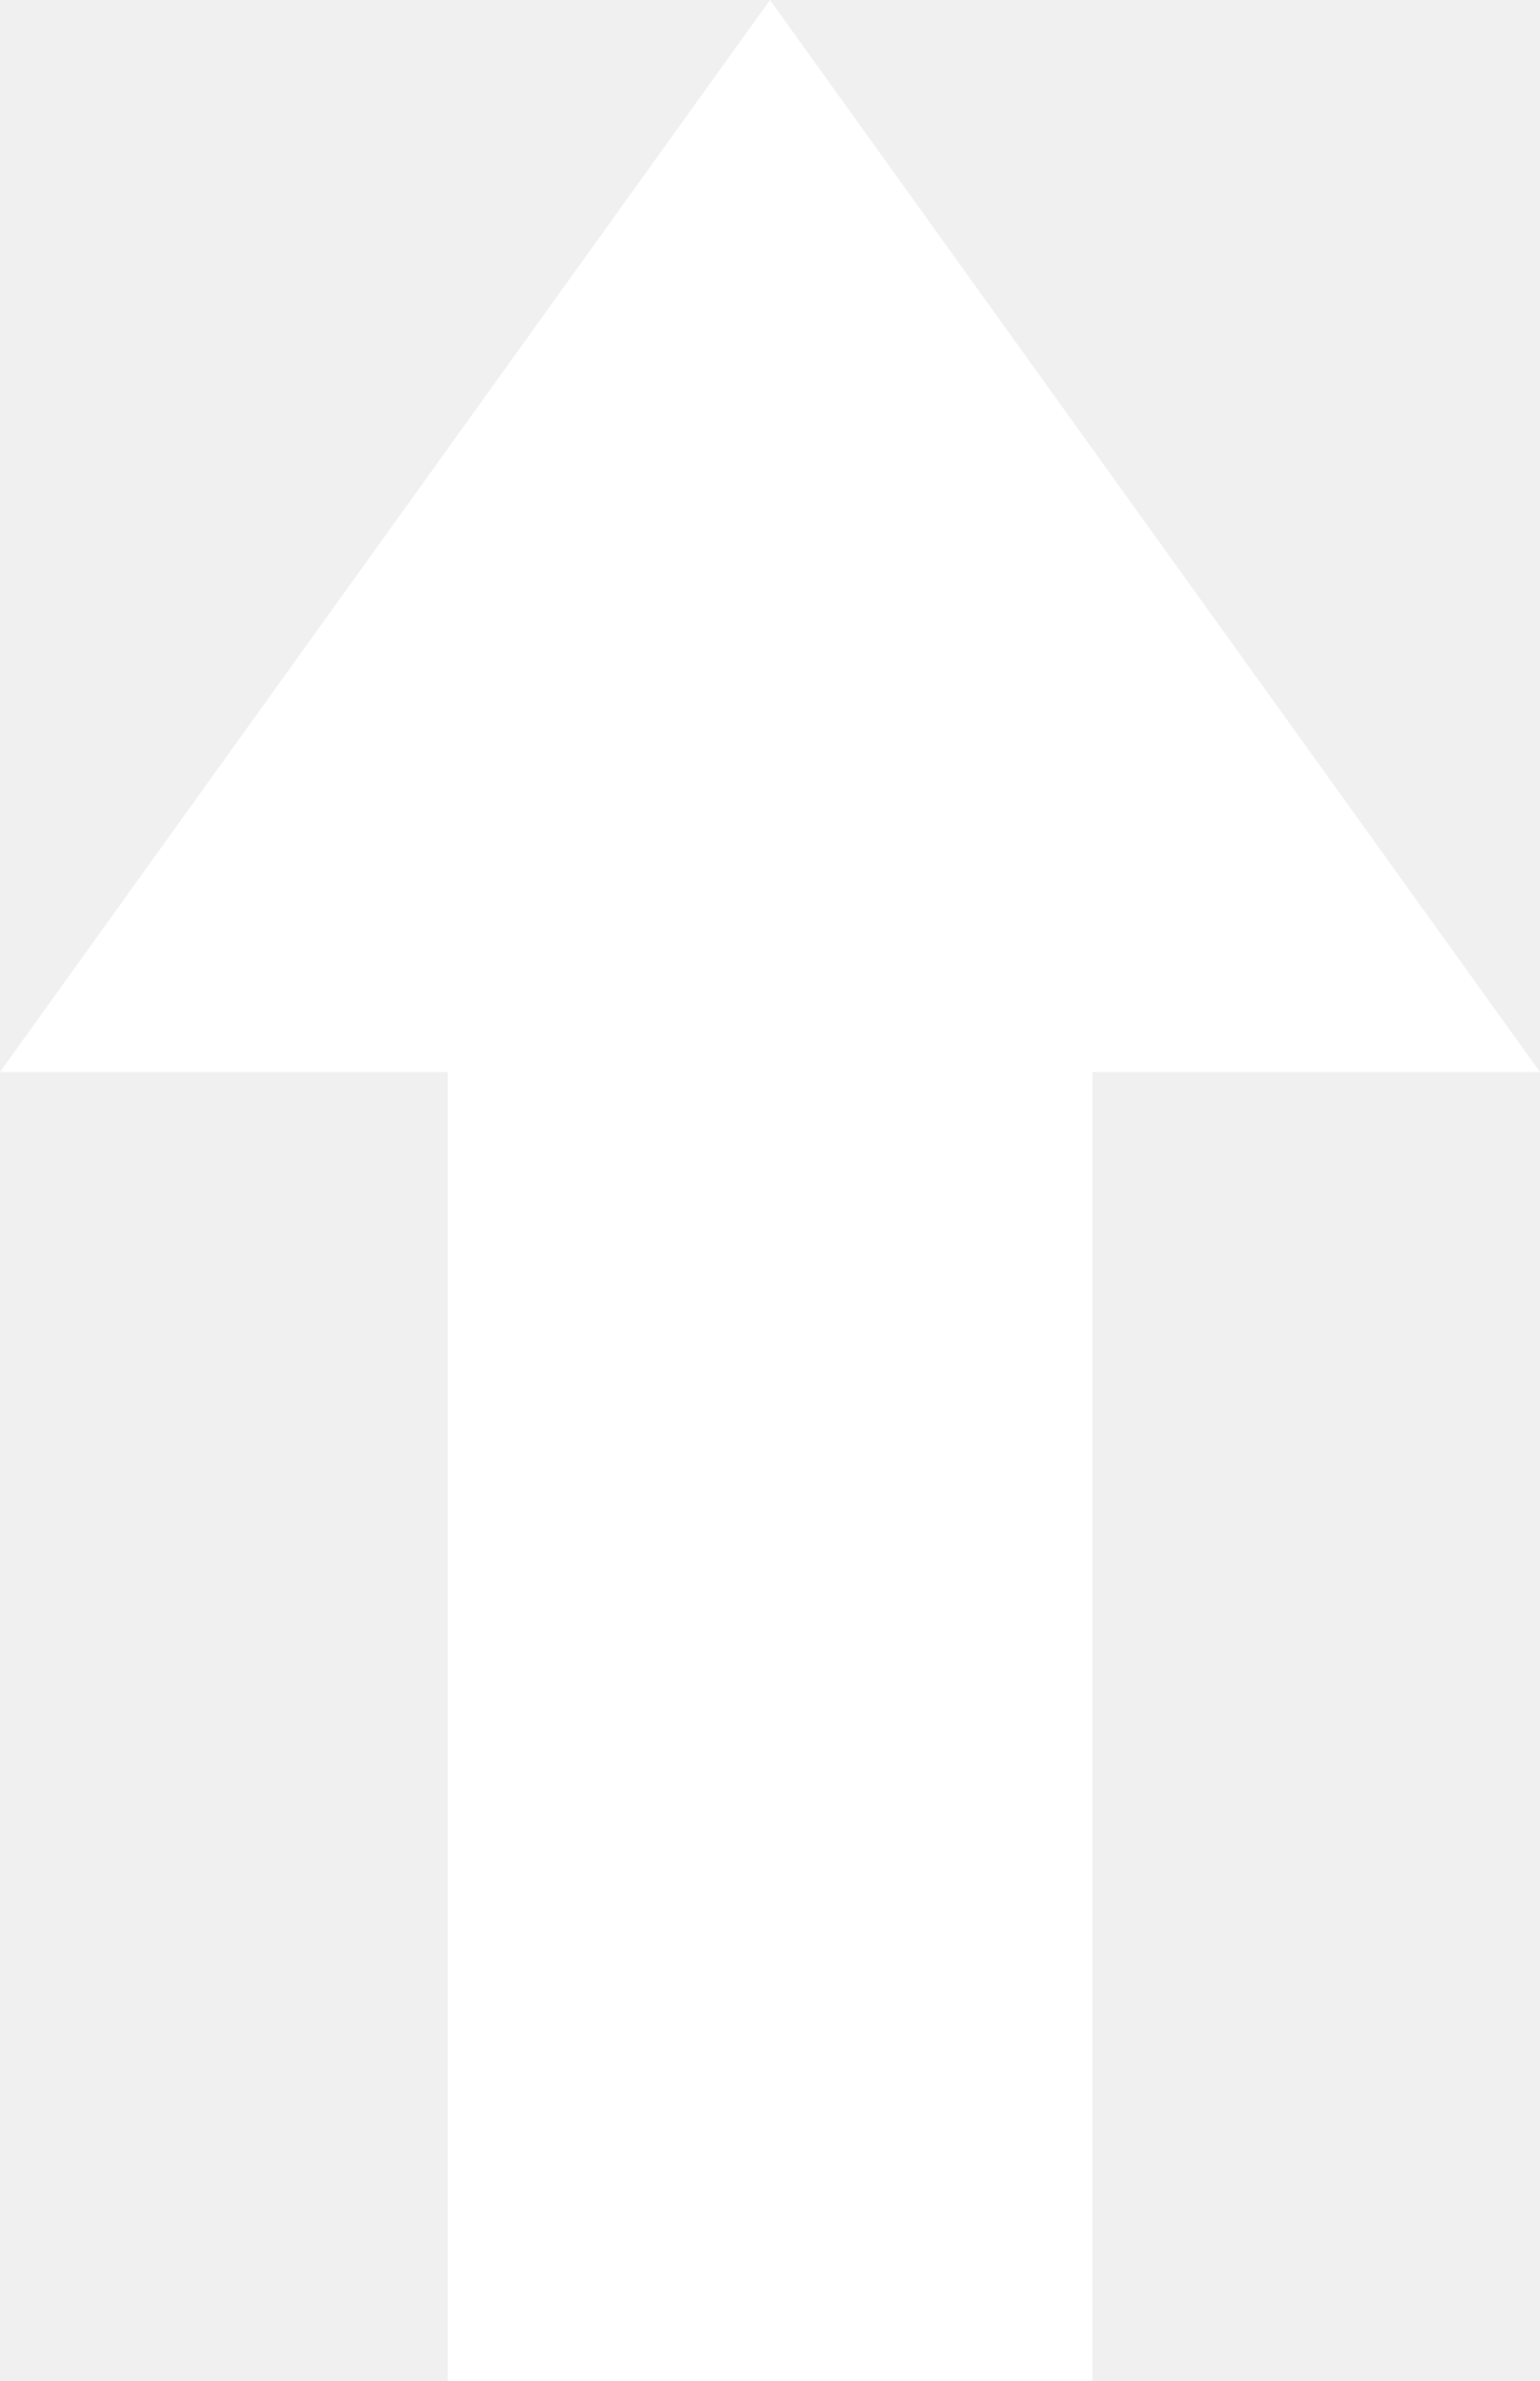
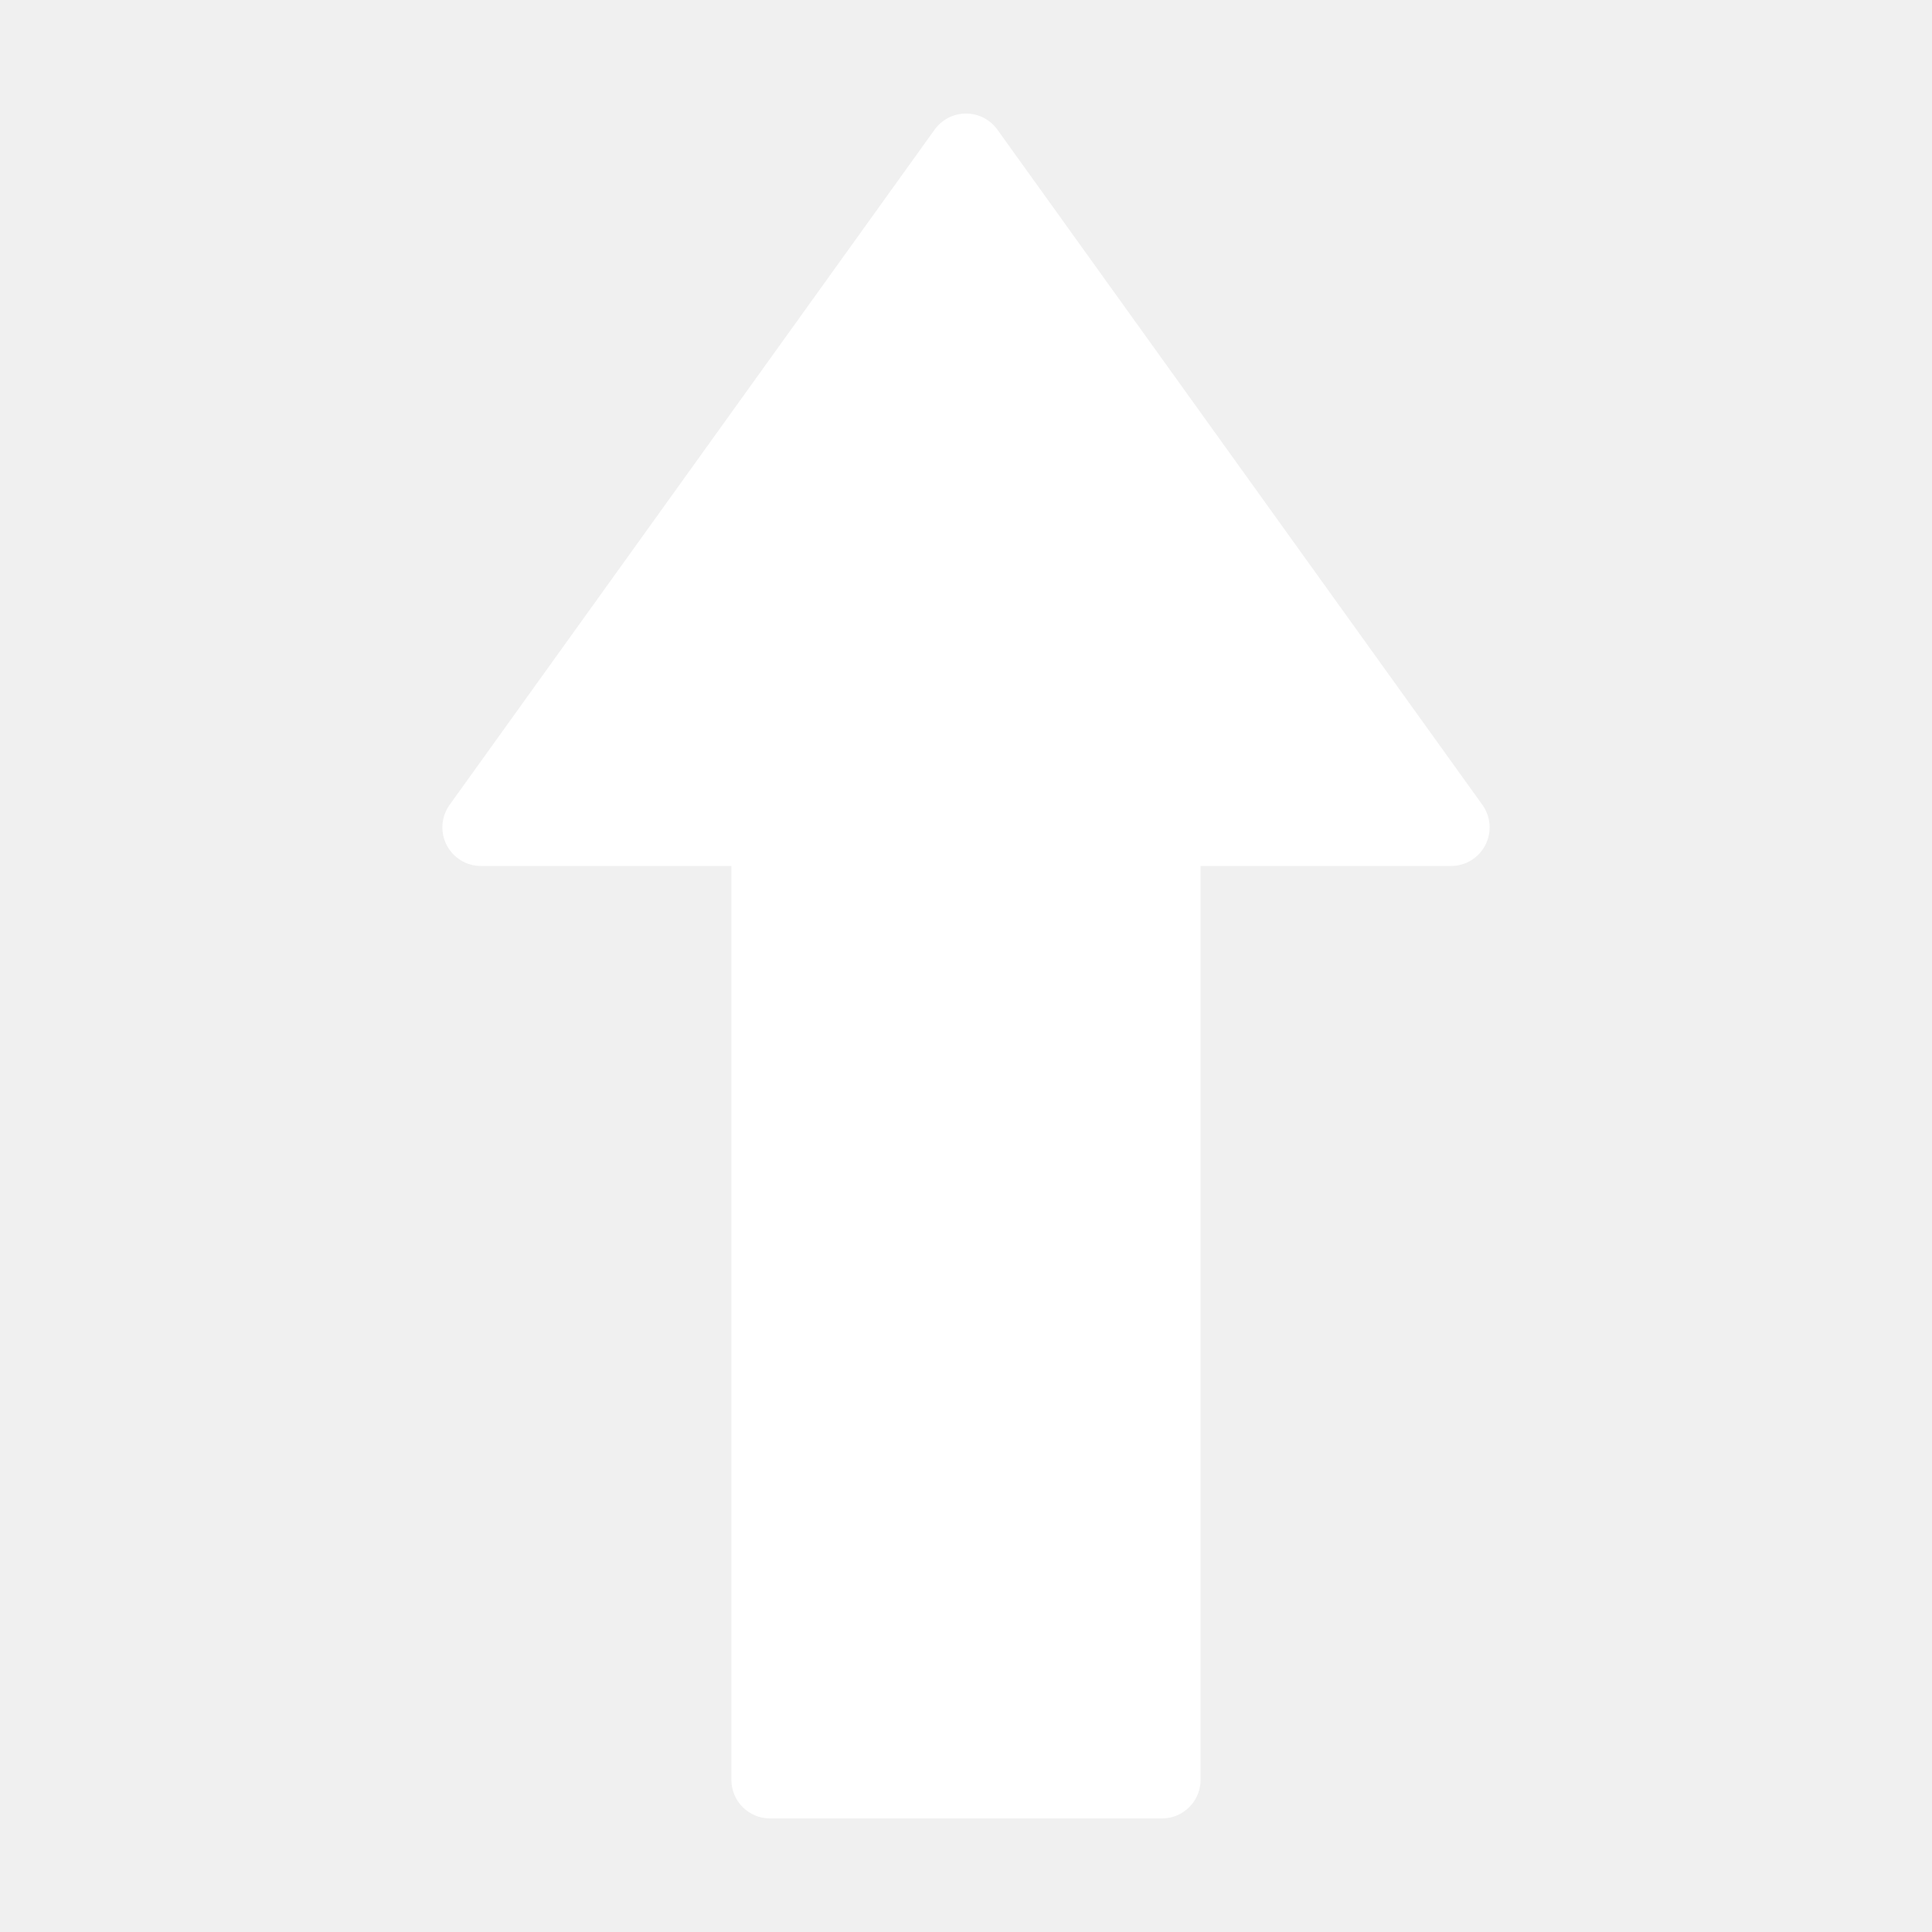
- <svg xmlns="http://www.w3.org/2000/svg" viewBox="0 0 290 448.37">
-   <polygon fill="#fff" points="145 0 0 201.87 290 201.87 145 0" />
-   <rect width="307.91" height="121.43" x="96.05" y="252.66" fill="#fff" transform="rotate(-90 188.02 356.39)" />
+ <svg xmlns="http://www.w3.org/2000/svg" viewBox="0 0 500 500">
+   <defs>
+     <style>.f7db5134-2045-4ff1-8ea1-5b19cef5242d{fill:#fff;}</style>
+   </defs>
+   <g id="a5570ef2-7f7b-4d29-abd8-e8d04052e53e" data-name="up-icon">
+     <path class="f7db5134-2045-4ff1-8ea1-5b19cef5242d" d="M241.88,33.55,116.37,208.28a10,10,0,0,0,8.13,15.84h251a10,10,0,0,0,8.13-15.84L258.12,33.55A10,10,0,0,0,241.88,33.55Z" />
+     <rect class="f7db5134-2045-4ff1-8ea1-5b19cef5242d" x="96.05" y="255.94" width="307.91" height="121.43" rx="10" transform="translate(-66.66 566.66) rotate(-90)" />
+   </g>
</svg>
